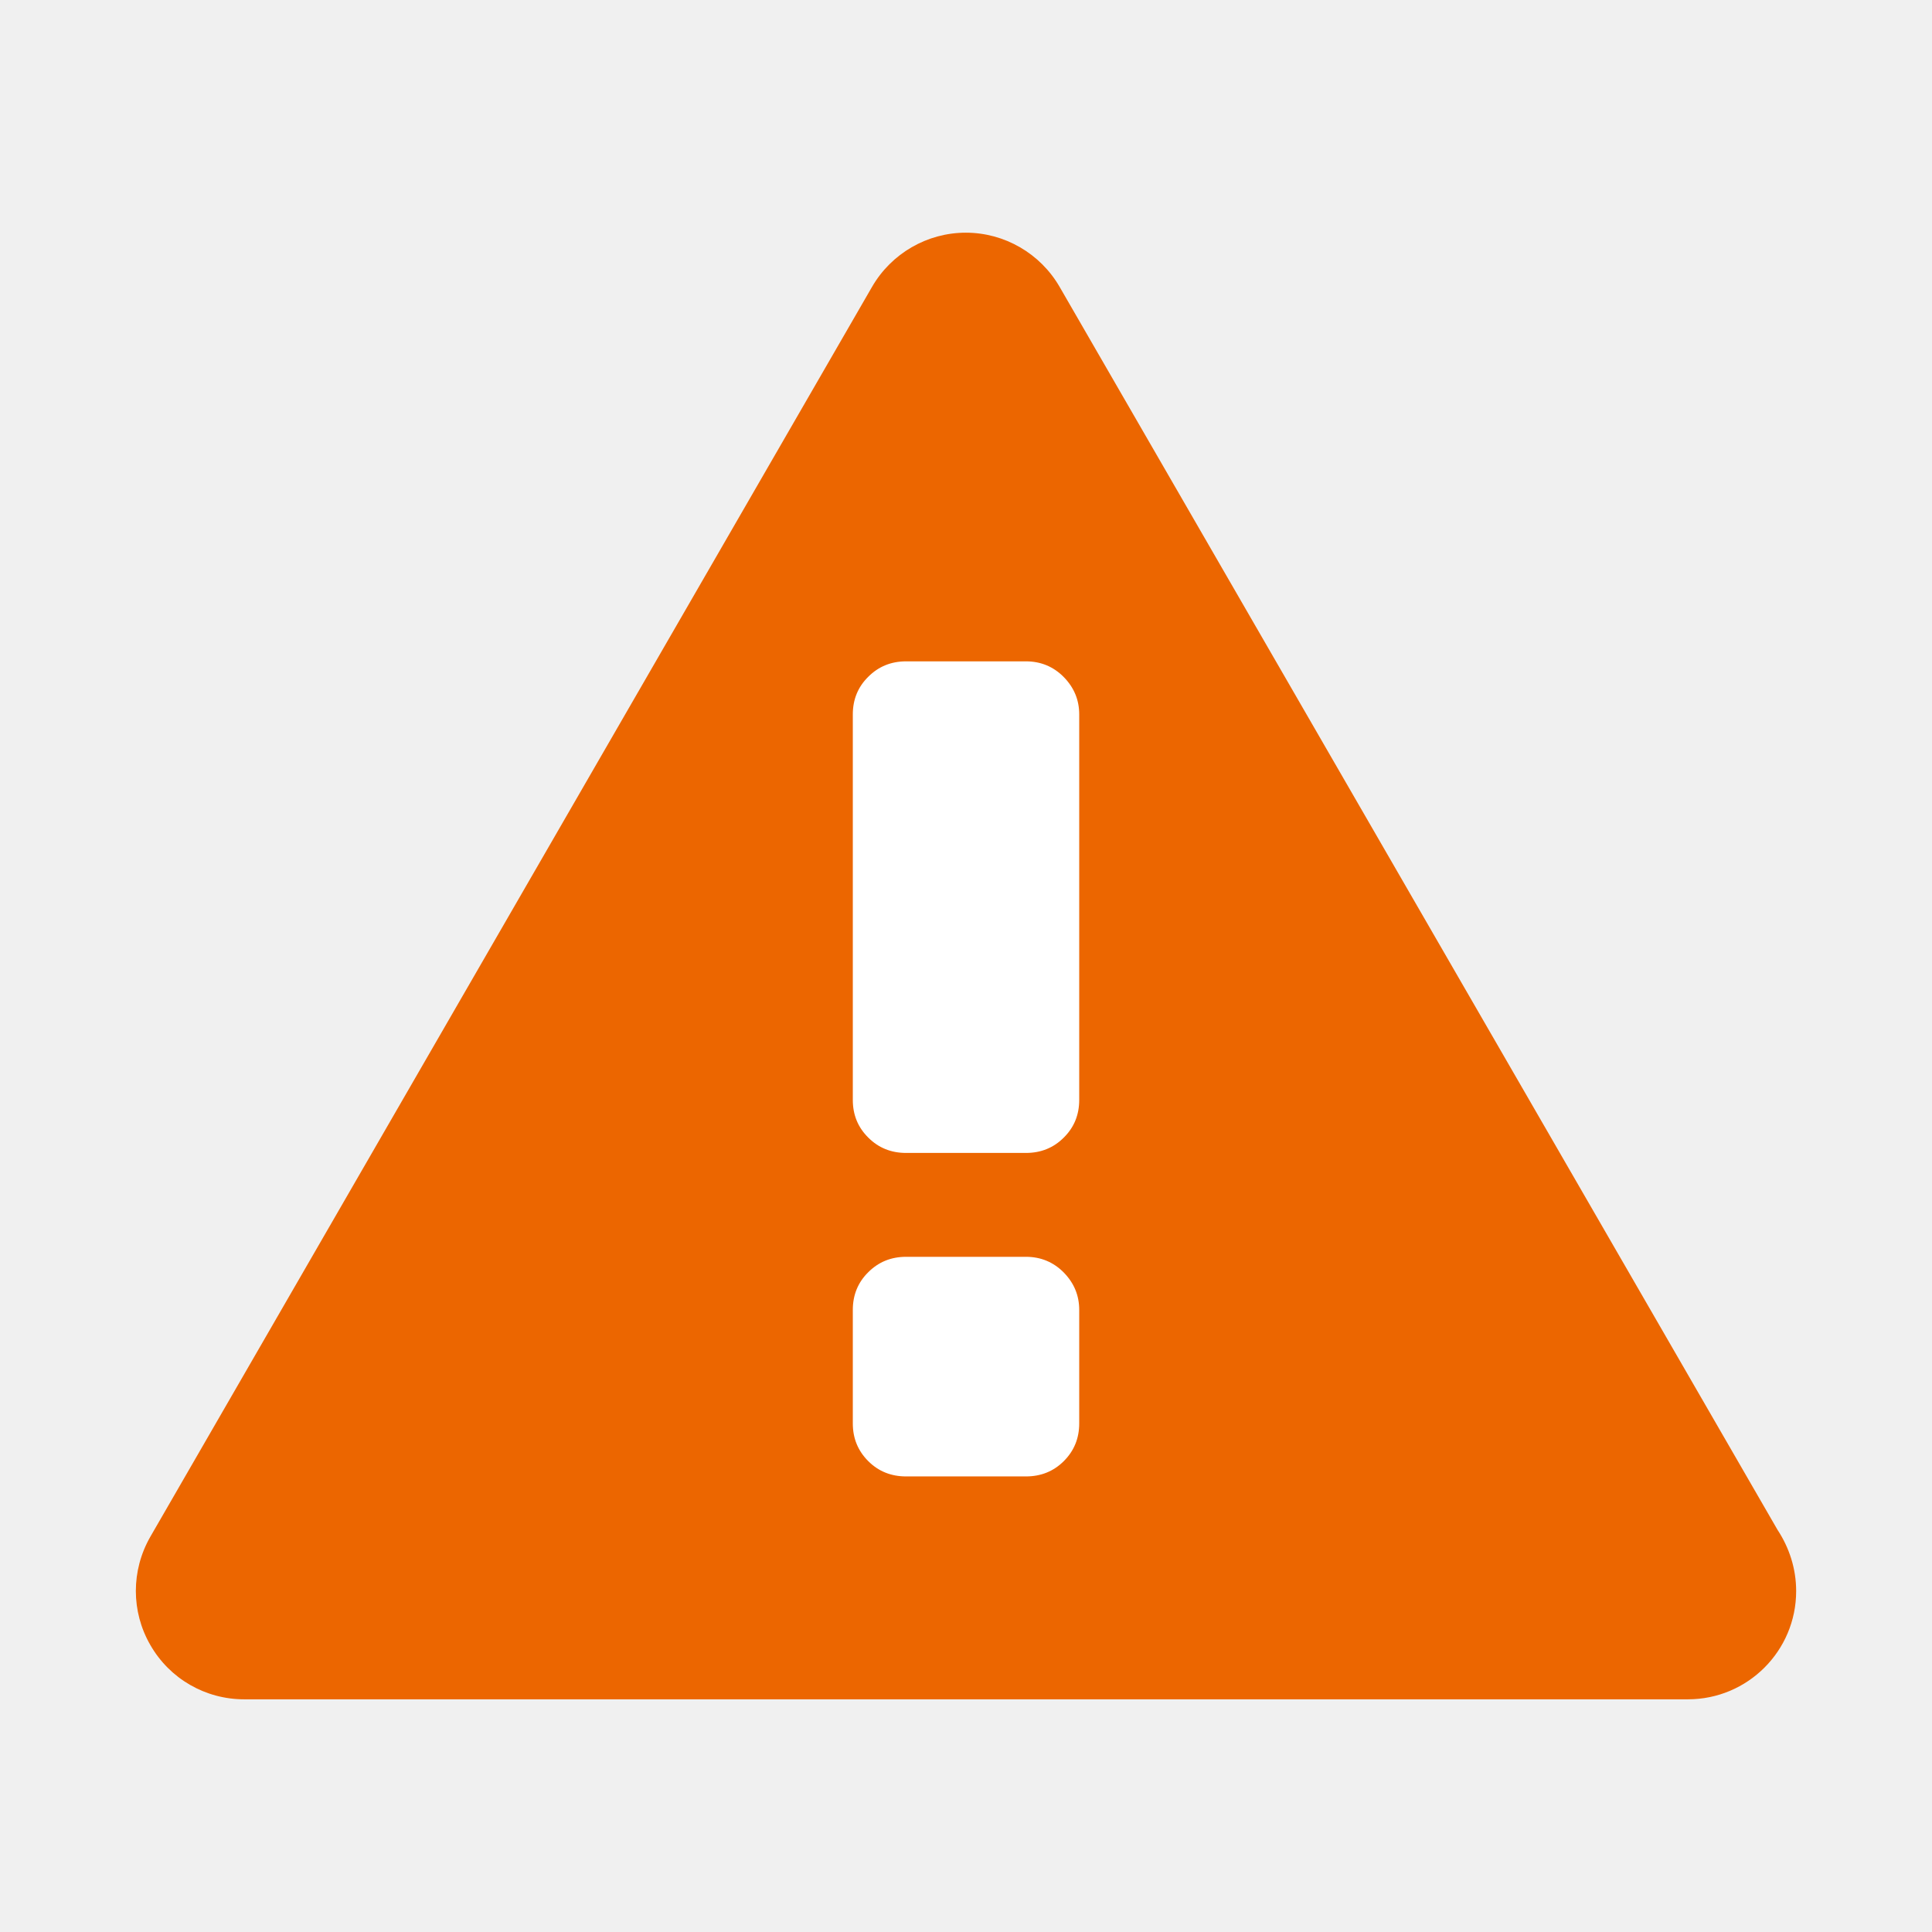
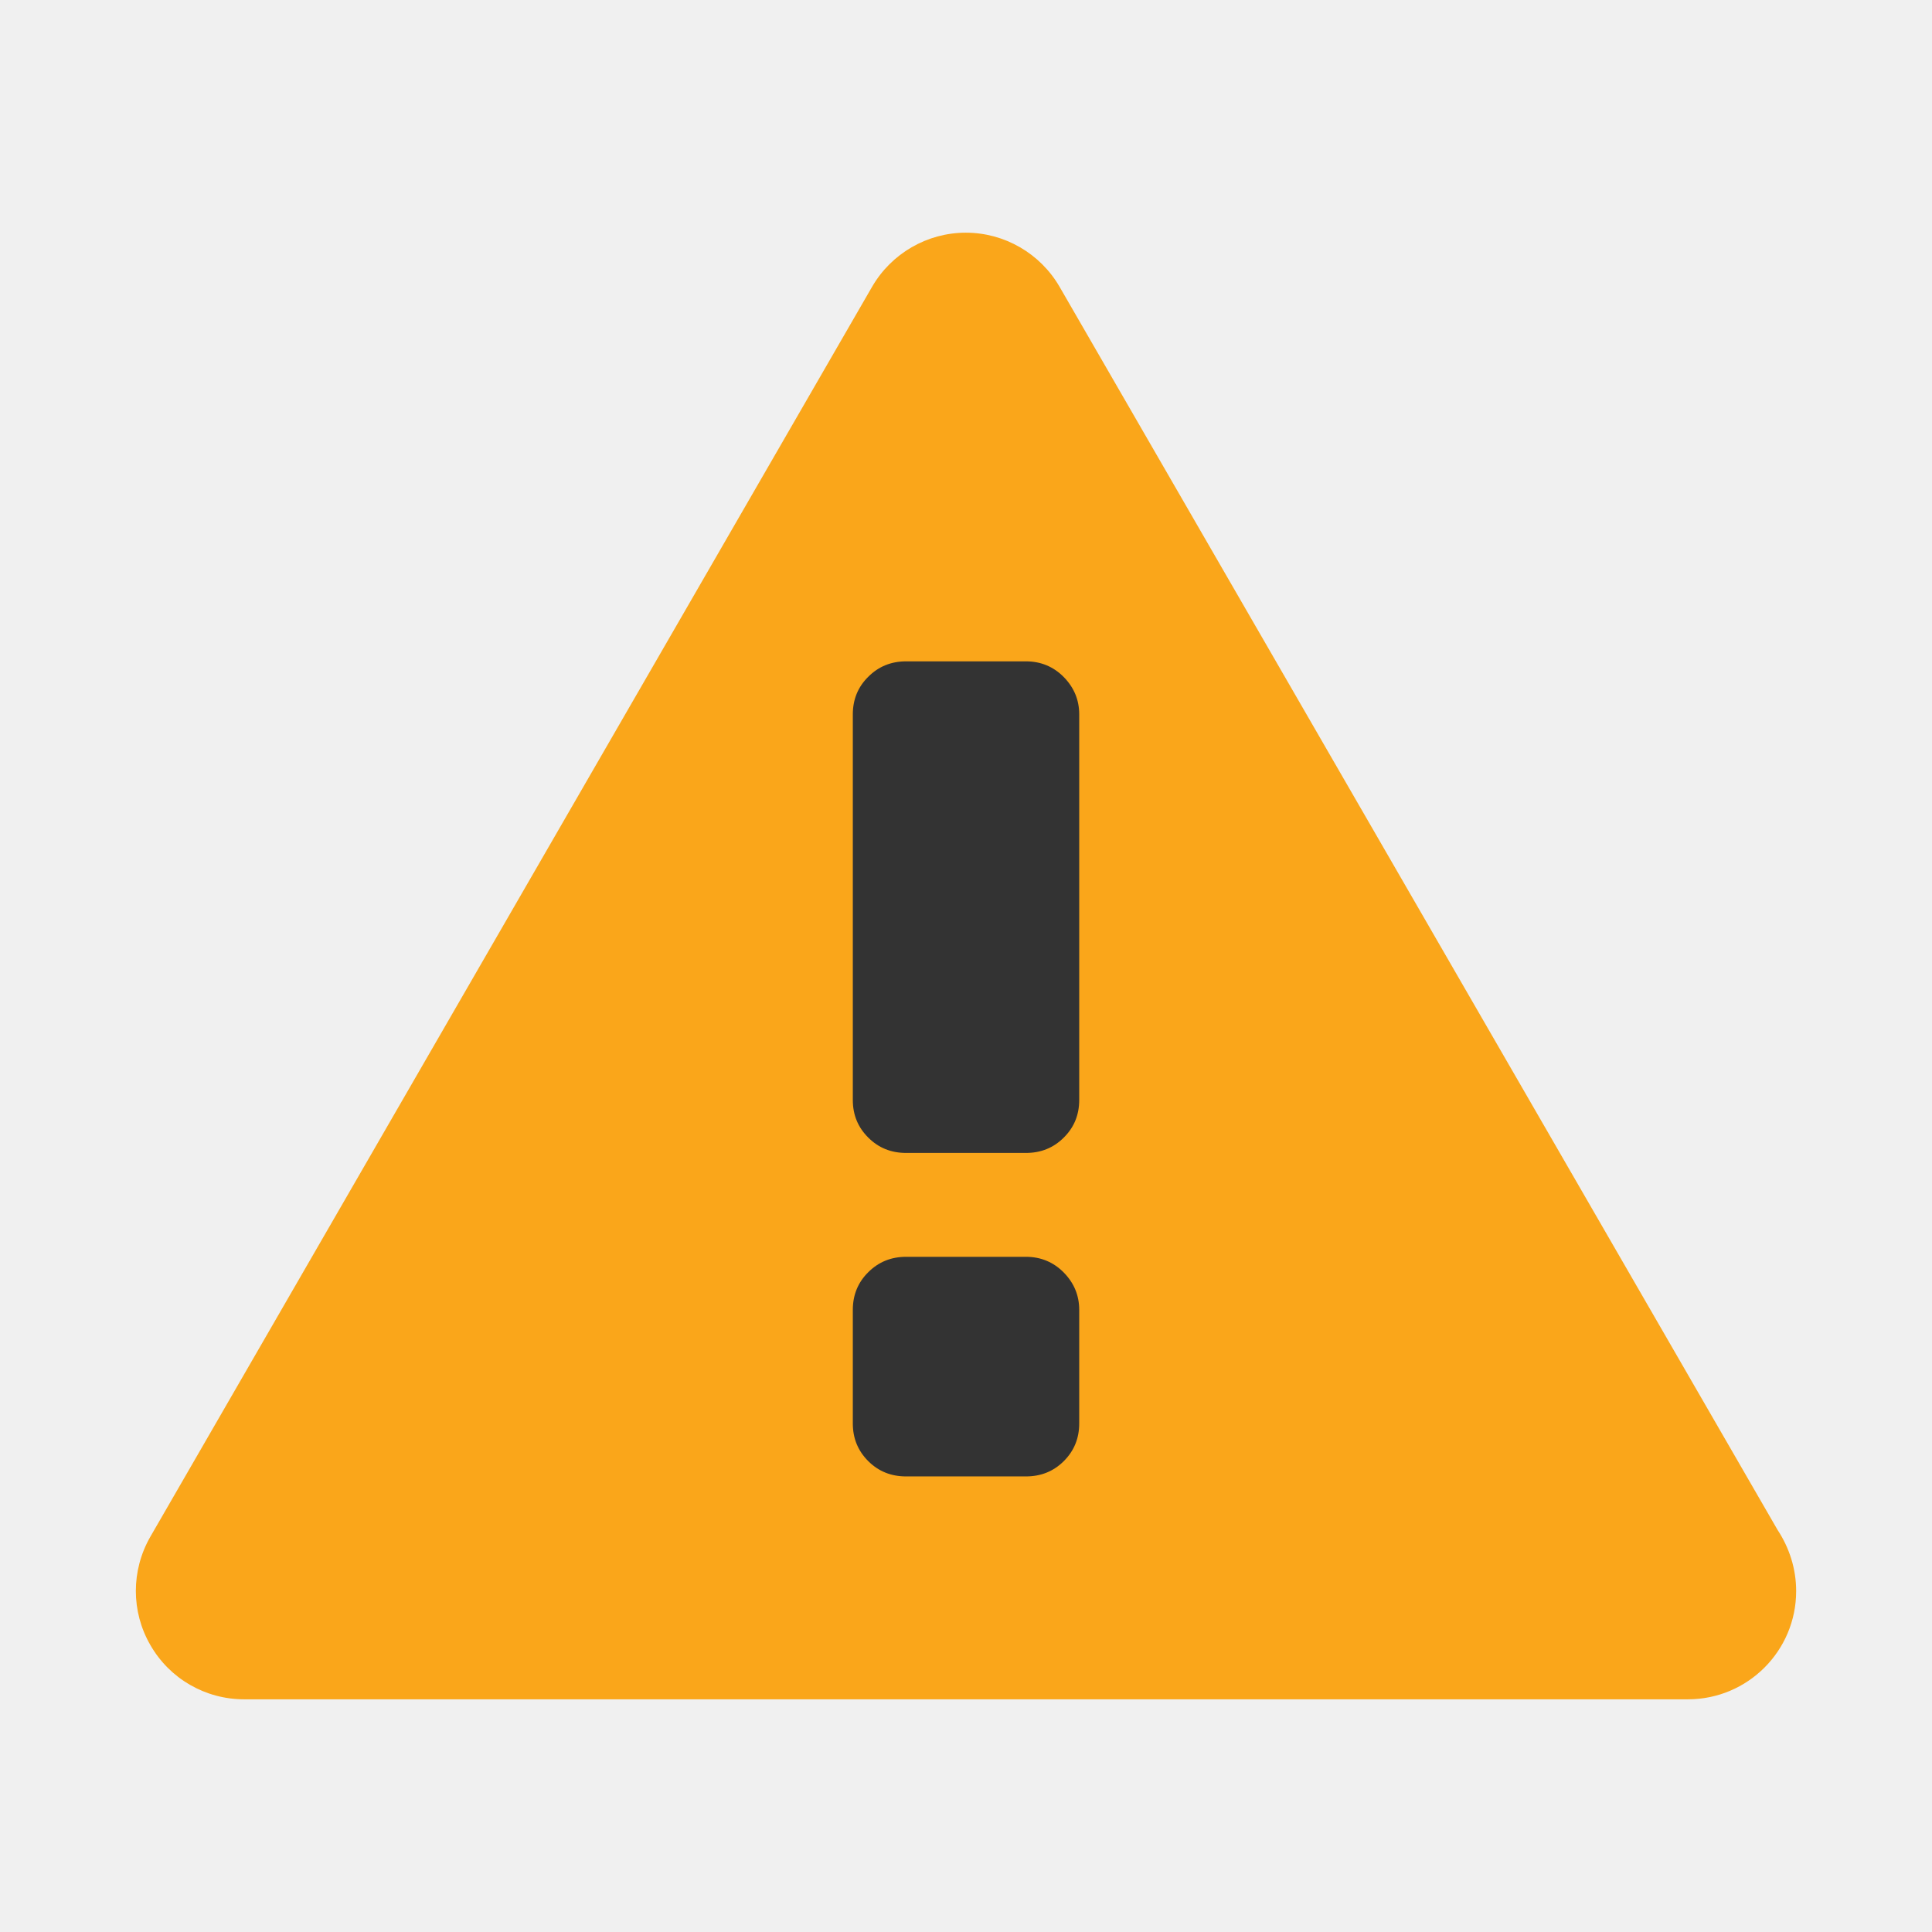
- <svg xmlns="http://www.w3.org/2000/svg" width="100%" height="100%" viewBox="0 0 128 128" version="1.1" xml:space="preserve" style="fill-rule:evenodd;clip-rule:evenodd;stroke-linejoin:round;stroke-miterlimit:1.414;">
+ <svg xmlns="http://www.w3.org/2000/svg" width="100%" height="100%" viewBox="0 0 128 128" version="1.1" xml:space="preserve" style="fill-rule:evenodd;clip-rule:evenodd;stroke-linejoin:round;stroke-miterlimit:1.414;" id="svg13224">
+   <defs id="defs13228" />
  <rect id="warning" x="0" y="0" width="128" height="128" style="fill:none;" />
-   <path d="M117.767,101.358l-47.567,-82.356c-1.281,-2.212 -3.651,-3.586 -6.212,-3.586c-2.561,0 -4.931,1.374 -6.211,3.586l-47.817,82.811c-1.28,2.231 -1.28,4.961 0,7.173c1.281,2.239 3.652,3.598 6.213,3.598l95.629,0c0.009,-0.001 0.019,-0.001 0.025,0c3.962,0 7.173,-3.21 7.173,-7.17c0.001,-1.496 -0.464,-2.888 -1.233,-4.056" style="fill:#ec6600;fill-rule:nonzero;" />
-   <path d="M56.501,47.33c0,-0.988 0.343,-1.822 1.022,-2.49c0.68,-0.684 1.519,-1.024 2.507,-1.024l7.941,0c0.987,0 1.829,0.352 2.509,1.043c0.681,0.697 1.021,1.517 1.021,2.471l0,25.546c0,0.989 -0.341,1.817 -1.021,2.49c-0.68,0.683 -1.521,1.019 -2.509,1.019l-7.941,0c-0.988,0 -1.827,-0.336 -2.507,-1.019c-0.679,-0.673 -1.022,-1.501 -1.022,-2.49l0,-25.546Z" style="fill:#fff;fill-rule:nonzero;" />
-   <path d="M56.501,86.782c0,-0.988 0.343,-1.823 1.022,-2.493c0.68,-0.681 1.519,-1.022 2.507,-1.022l7.941,0c0.987,0 1.829,0.353 2.509,1.043c0.681,0.698 1.021,1.518 1.021,2.473l0,7.523c0,0.989 -0.341,1.818 -1.021,2.497c-0.68,0.68 -1.521,1.014 -2.509,1.014l-7.941,0c-0.988,0 -1.827,-0.334 -2.507,-1.014c-0.679,-0.679 -1.022,-1.508 -1.022,-2.497l0,-7.524Z" style="fill:#fff;fill-rule:nonzero;" />
+   <path d="M117.767,101.358l-47.567,-82.356c-1.281,-2.212 -3.651,-3.586 -6.212,-3.586c-2.561,0 -4.931,1.374 -6.211,3.586l-47.817,82.811c-1.28,2.231 -1.28,4.961 0,7.173c1.281,2.239 3.652,3.598 6.213,3.598l95.629,0c0.009,-0.001 0.019,-0.001 0.025,0c3.962,0 7.173,-3.21 7.173,-7.17c0.001,-1.496 -0.464,-2.888 -1.233,-4.056" style="fill:#faa61a;fill-rule:nonzero;fill-opacity:1" id="path13218" />
+   <path d="M56.501,47.33c0,-0.988 0.343,-1.822 1.022,-2.49c0.68,-0.684 1.519,-1.024 2.507,-1.024l7.941,0c0.987,0 1.829,0.352 2.509,1.043c0.681,0.697 1.021,1.517 1.021,2.471l0,25.546c0,0.989 -0.341,1.817 -1.021,2.49c-0.68,0.683 -1.521,1.019 -2.509,1.019l-7.941,0c-0.988,0 -1.827,-0.336 -2.507,-1.019c-0.679,-0.673 -1.022,-1.501 -1.022,-2.49l0,-25.546Z" style="fill:#333333;fill-rule:nonzero;fill-opacity:1" id="path13220" />
+   <path d="M56.501,86.782c0,-0.988 0.343,-1.823 1.022,-2.493c0.68,-0.681 1.519,-1.022 2.507,-1.022l7.941,0c0.987,0 1.829,0.353 2.509,1.043c0.681,0.698 1.021,1.518 1.021,2.473l0,7.523c0,0.989 -0.341,1.818 -1.021,2.497c-0.68,0.68 -1.521,1.014 -2.509,1.014l-7.941,0c-0.988,0 -1.827,-0.334 -2.507,-1.014c-0.679,-0.679 -1.022,-1.508 -1.022,-2.497l0,-7.524Z" style="fill:#333333;fill-rule:nonzero;fill-opacity:1" id="path13222" />
</svg>
